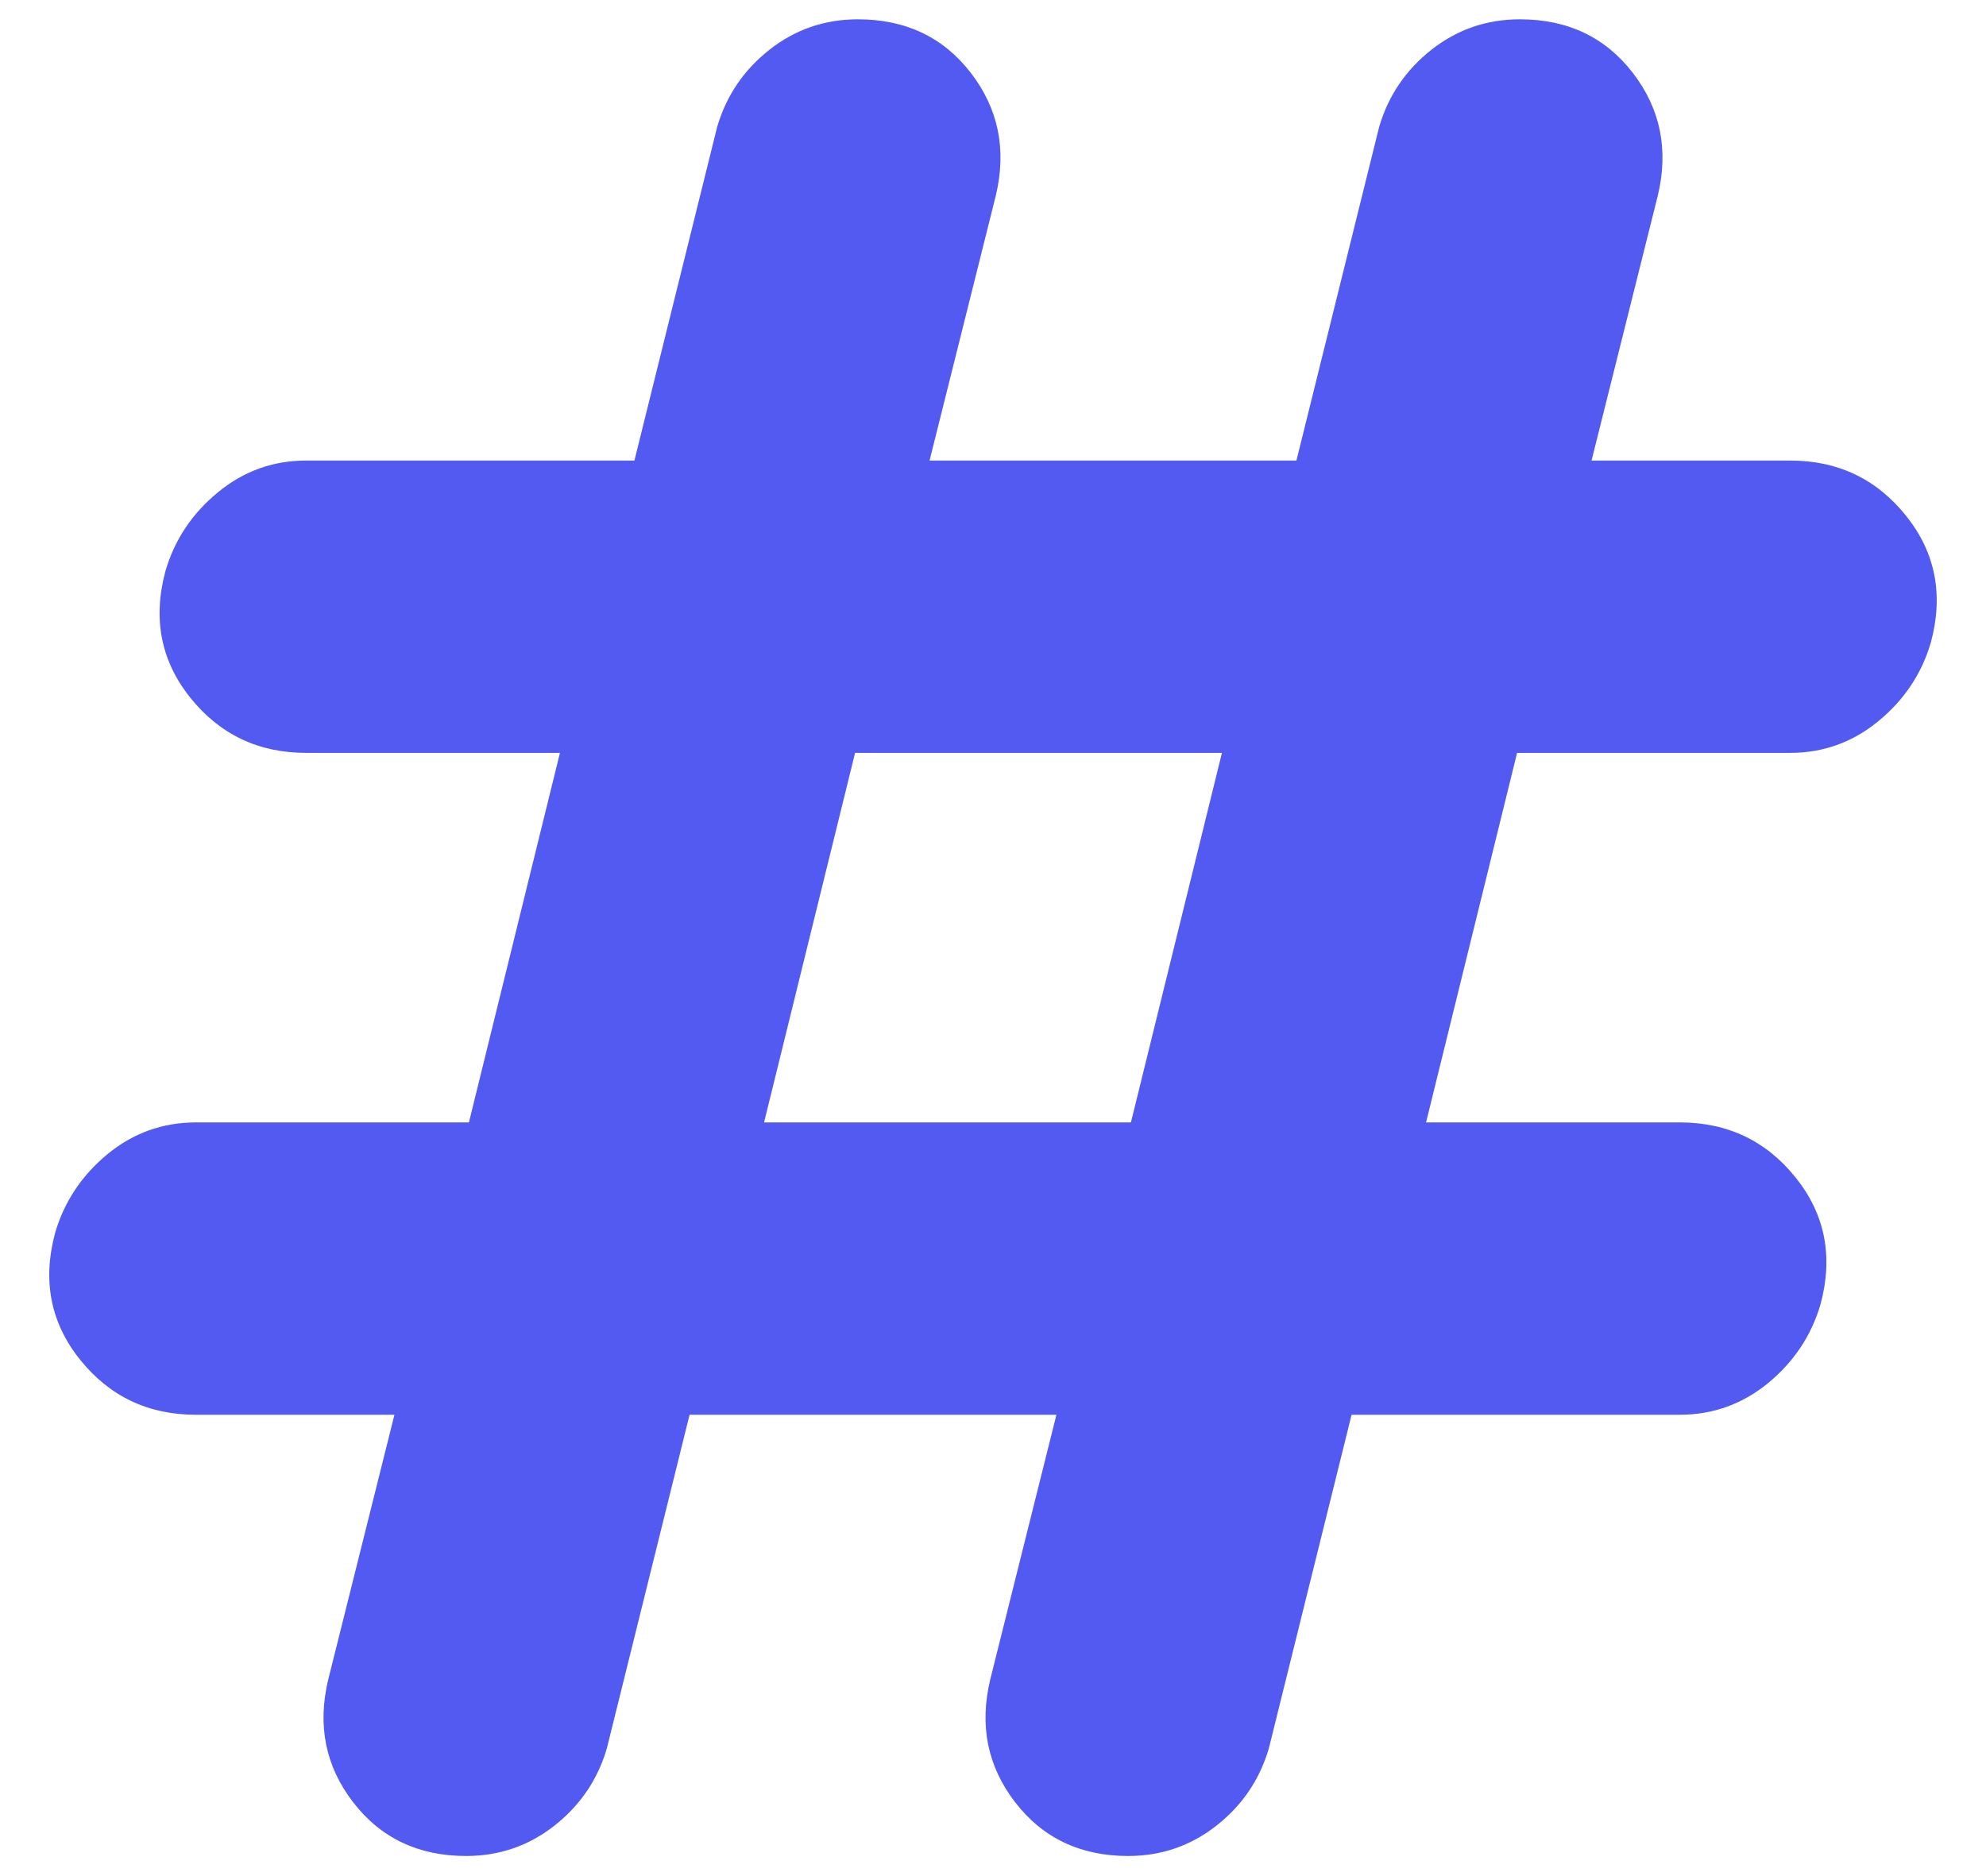
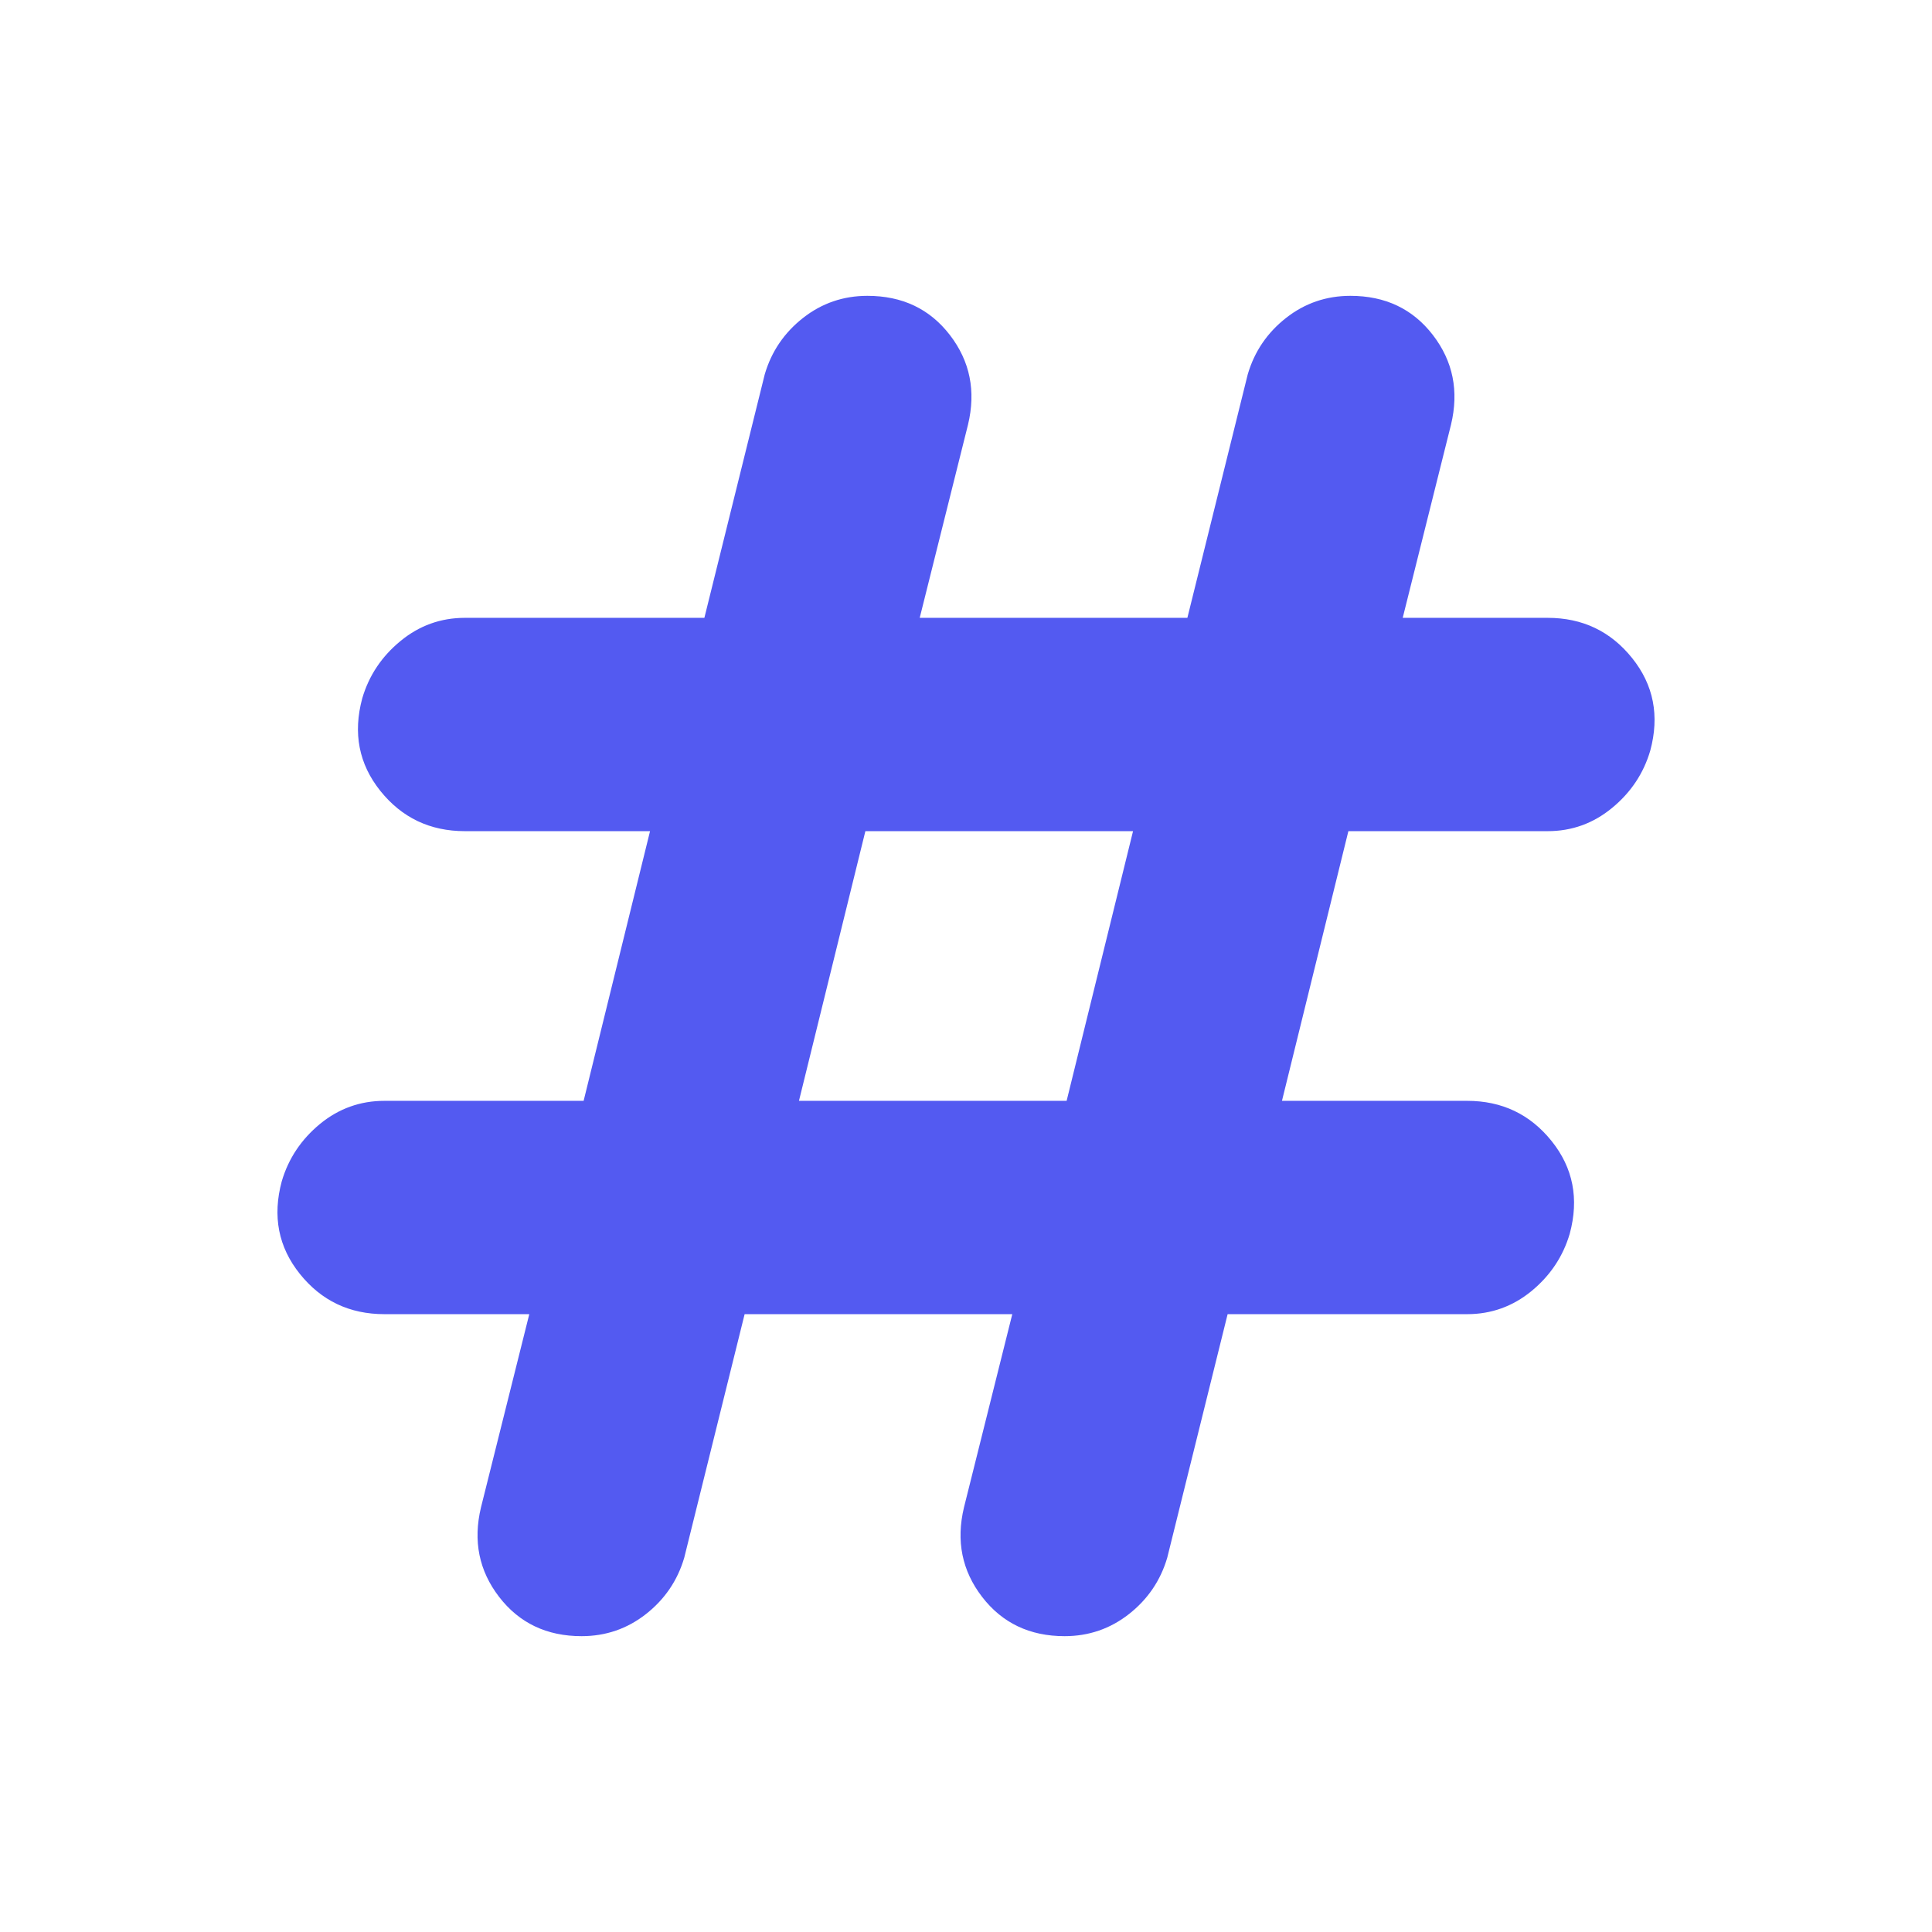
- <svg xmlns="http://www.w3.org/2000/svg" width="18" height="17" viewBox="0 0 18 17" fill="none">
-   <path d="M4.225 16.825C3.792 16.825 3.45 16.662 3.2 16.337C2.95 16.012 2.875 15.642 2.975 15.225L3.575 12.825H1.775C1.342 12.825 0.992 12.658 0.725 12.325C0.458 11.992 0.383 11.608 0.5 11.175C0.583 10.892 0.742 10.654 0.975 10.462C1.208 10.271 1.475 10.175 1.775 10.175H4.25L5.075 6.825H2.775C2.342 6.825 1.992 6.658 1.725 6.325C1.458 5.992 1.383 5.608 1.5 5.175C1.583 4.892 1.742 4.654 1.975 4.463C2.208 4.271 2.475 4.175 2.775 4.175H5.75L6.5 1.15C6.583 0.867 6.742 0.633 6.975 0.45C7.208 0.267 7.475 0.175 7.775 0.175C8.208 0.175 8.55 0.337 8.8 0.662C9.05 0.987 9.125 1.358 9.025 1.775L8.425 4.175H11.75L12.5 1.15C12.583 0.867 12.742 0.633 12.975 0.45C13.208 0.267 13.475 0.175 13.775 0.175C14.208 0.175 14.55 0.337 14.8 0.662C15.05 0.987 15.125 1.358 15.025 1.775L14.425 4.175H16.225C16.658 4.175 17.008 4.342 17.275 4.675C17.542 5.008 17.617 5.392 17.5 5.825C17.417 6.108 17.258 6.346 17.025 6.537C16.792 6.729 16.525 6.825 16.225 6.825H13.75L12.925 10.175H15.225C15.658 10.175 16.008 10.342 16.275 10.675C16.542 11.008 16.617 11.392 16.5 11.825C16.417 12.108 16.258 12.346 16.025 12.538C15.792 12.729 15.525 12.825 15.225 12.825H12.25L11.5 15.85C11.417 16.133 11.258 16.367 11.025 16.55C10.792 16.733 10.525 16.825 10.225 16.825C9.792 16.825 9.45 16.662 9.2 16.337C8.95 16.012 8.875 15.642 8.975 15.225L9.575 12.825H6.25L5.5 15.85C5.417 16.133 5.258 16.367 5.025 16.55C4.792 16.733 4.525 16.825 4.225 16.825ZM6.925 10.175H10.25L11.075 6.825H7.75L6.925 10.175Z" fill="#535AF1" />
+ <svg xmlns="http://www.w3.org/2000/svg" width="24" height="24" viewBox="0 0 24 24" fill="none">
+   <mask id="mask0_813_12084" style="mask-type:alpha" maskUnits="userSpaceOnUse" x="0" y="0" width="24" height="24">
+     <rect width="24" height="24" fill="#D9D9D9" />
+   </mask>
+   <g mask="url(#mask0_813_12084)">
+     <path d="M7.225 20.325C6.792 20.325 6.45 20.162 6.2 19.837C5.95 19.512 5.875 19.142 5.975 18.725L6.575 16.325H4.775C4.342 16.325 3.992 16.158 3.725 15.825C3.458 15.492 3.383 15.108 3.5 14.675C3.583 14.392 3.742 14.154 3.975 13.962C4.208 13.771 4.475 13.675 4.775 13.675H7.25L8.075 10.325H5.775C5.342 10.325 4.992 10.158 4.725 9.825C4.458 9.492 4.383 9.108 4.5 8.675C4.583 8.392 4.742 8.154 4.975 7.963C5.208 7.771 5.475 7.675 5.775 7.675H8.75L9.5 4.65C9.583 4.367 9.742 4.133 9.975 3.95C10.208 3.767 10.475 3.675 10.775 3.675C11.208 3.675 11.55 3.837 11.8 4.162C12.05 4.487 12.125 4.858 12.025 5.275L11.425 7.675H14.75L15.5 4.65C15.583 4.367 15.742 4.133 15.975 3.95C16.208 3.767 16.475 3.675 16.775 3.675C17.208 3.675 17.55 3.837 17.8 4.162C18.05 4.487 18.125 4.858 18.025 5.275L17.425 7.675H19.225C19.658 7.675 20.008 7.842 20.275 8.175C20.542 8.508 20.617 8.892 20.5 9.325C20.417 9.608 20.258 9.846 20.025 10.037C19.792 10.229 19.525 10.325 19.225 10.325H16.75L15.925 13.675H18.225C18.658 13.675 19.008 13.842 19.275 14.175C19.542 14.508 19.617 14.892 19.5 15.325C19.417 15.608 19.258 15.846 19.025 16.038C18.792 16.229 18.525 16.325 18.225 16.325H15.25L14.5 19.35C14.417 19.633 14.258 19.867 14.025 20.05C13.792 20.233 13.525 20.325 13.225 20.325C12.792 20.325 12.45 20.162 12.2 19.837C11.95 19.512 11.875 19.142 11.975 18.725L12.575 16.325H9.25L8.5 19.35C8.417 19.633 8.258 19.867 8.025 20.05C7.792 20.233 7.525 20.325 7.225 20.325ZM9.925 13.675H13.25L14.075 10.325H10.75L9.925 13.675Z" fill="#535AF1" />
+   </g>
</svg>
